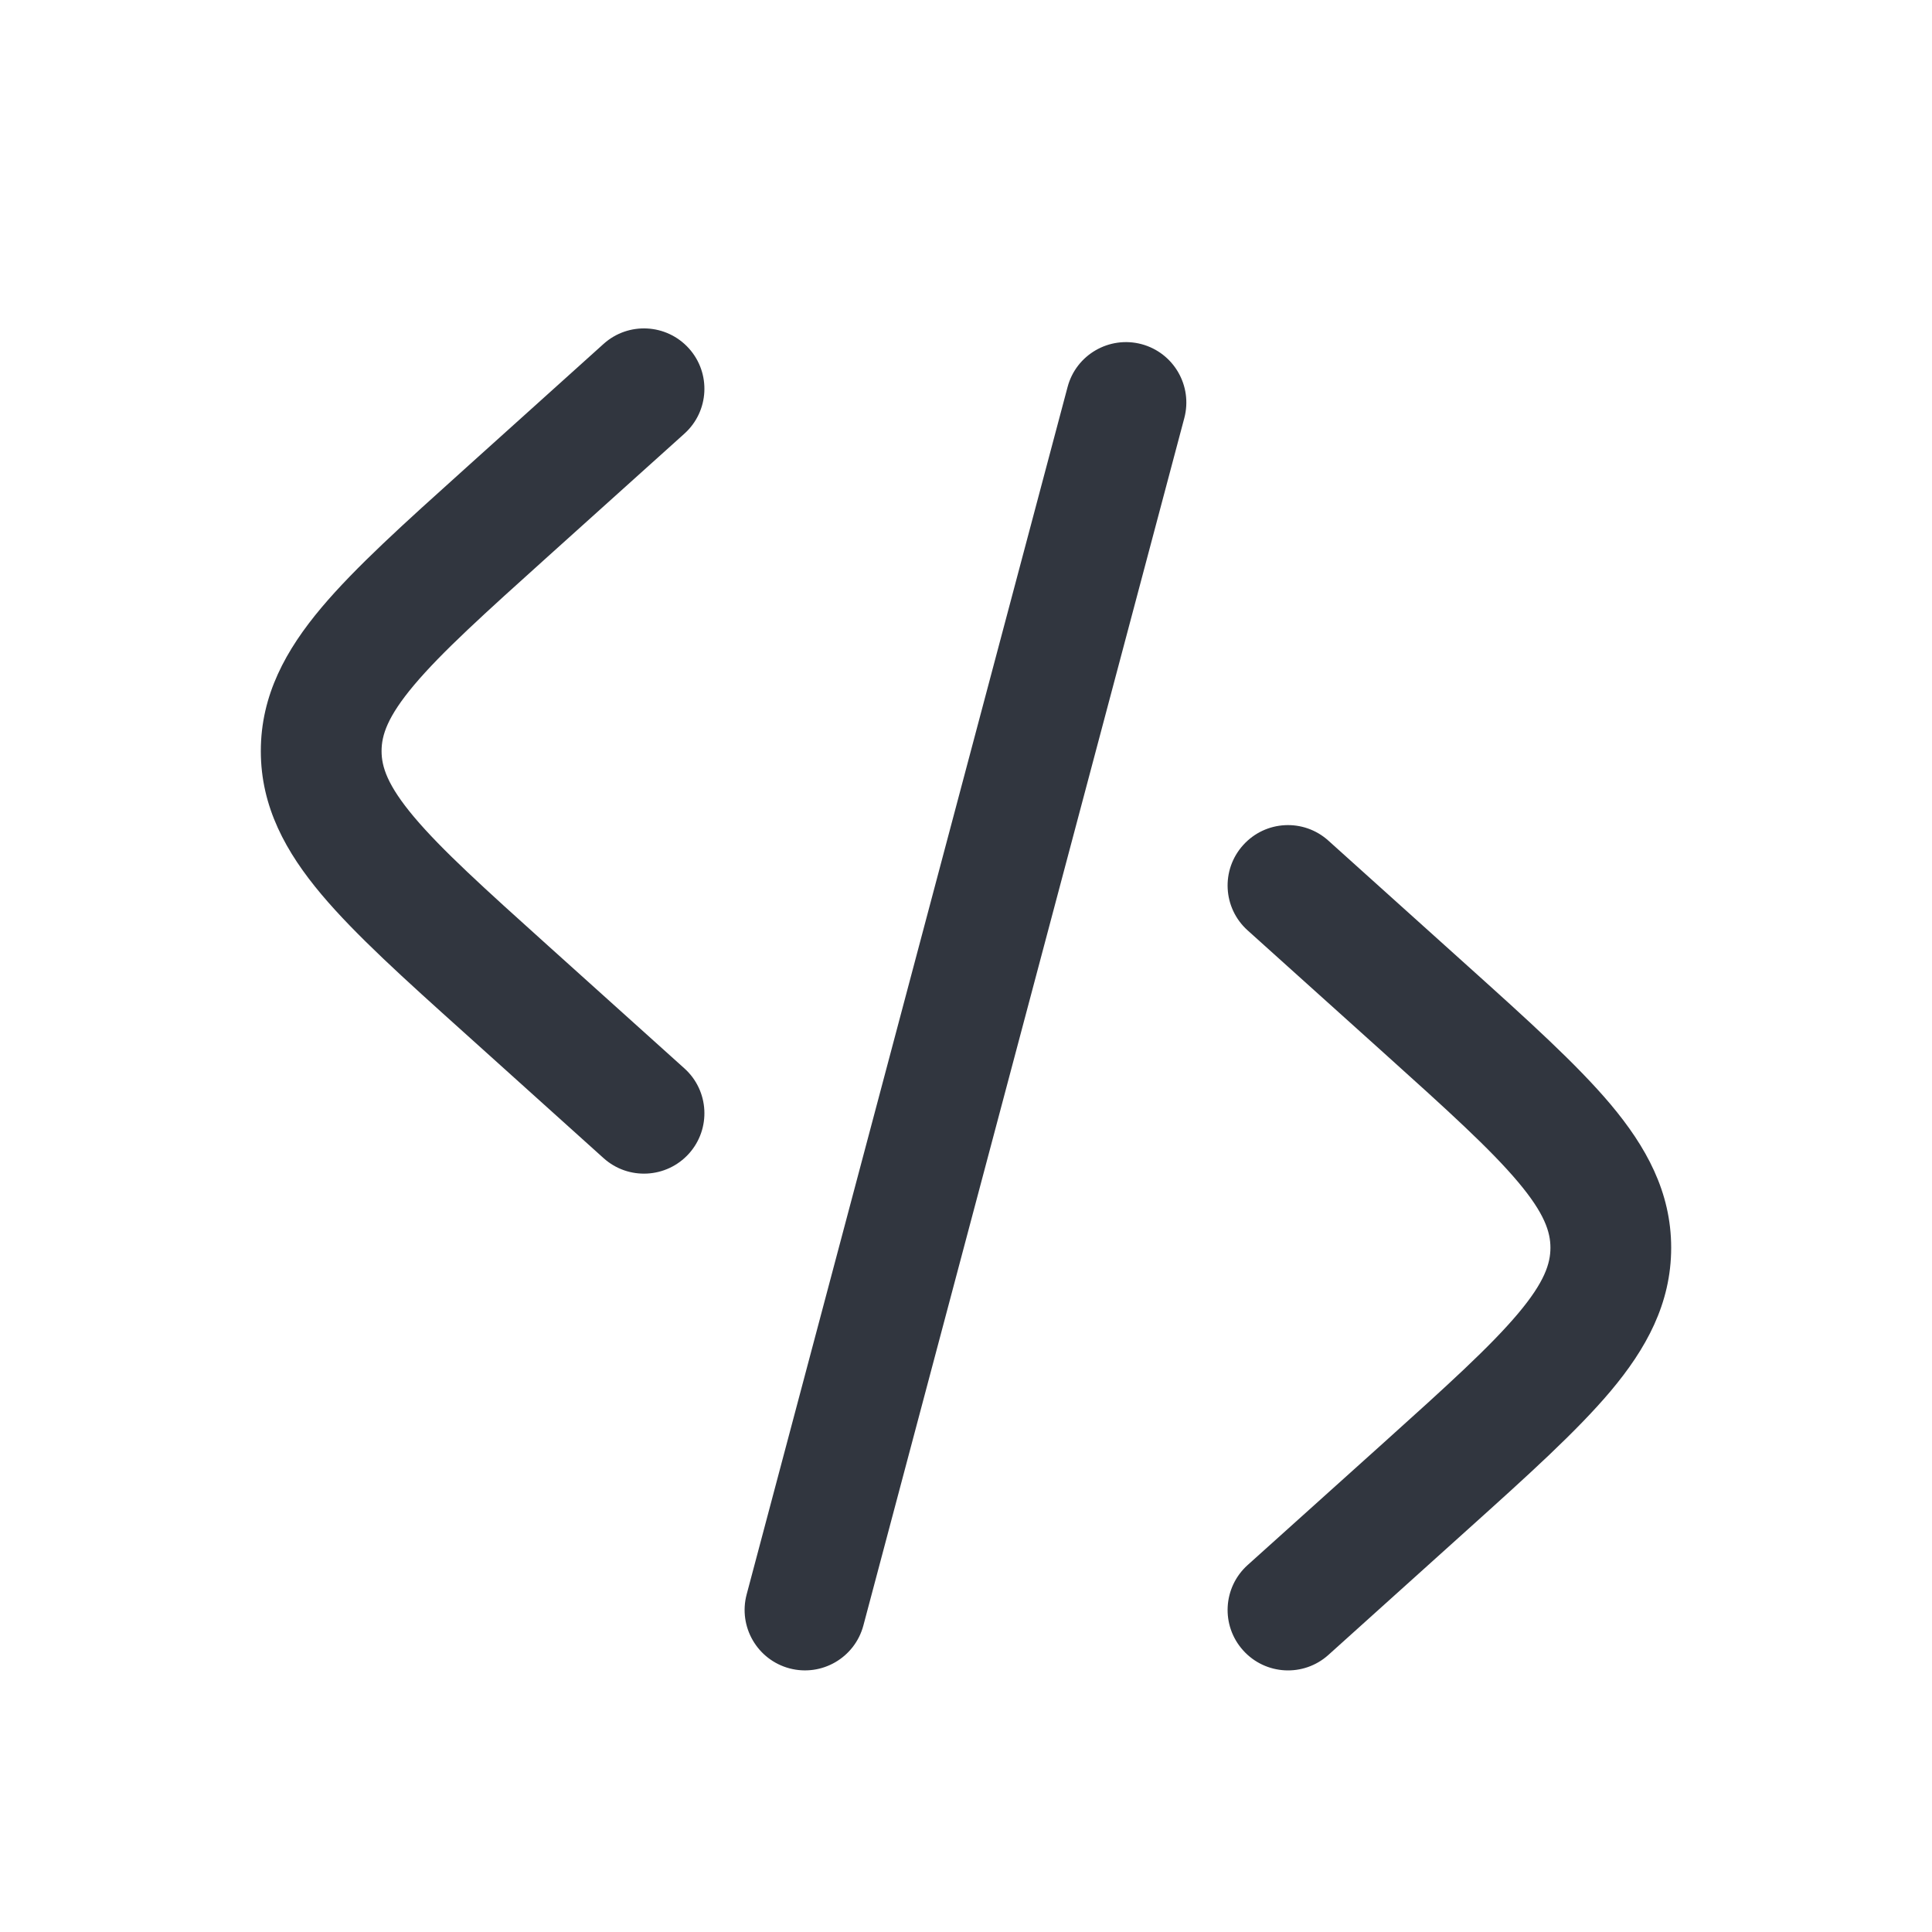
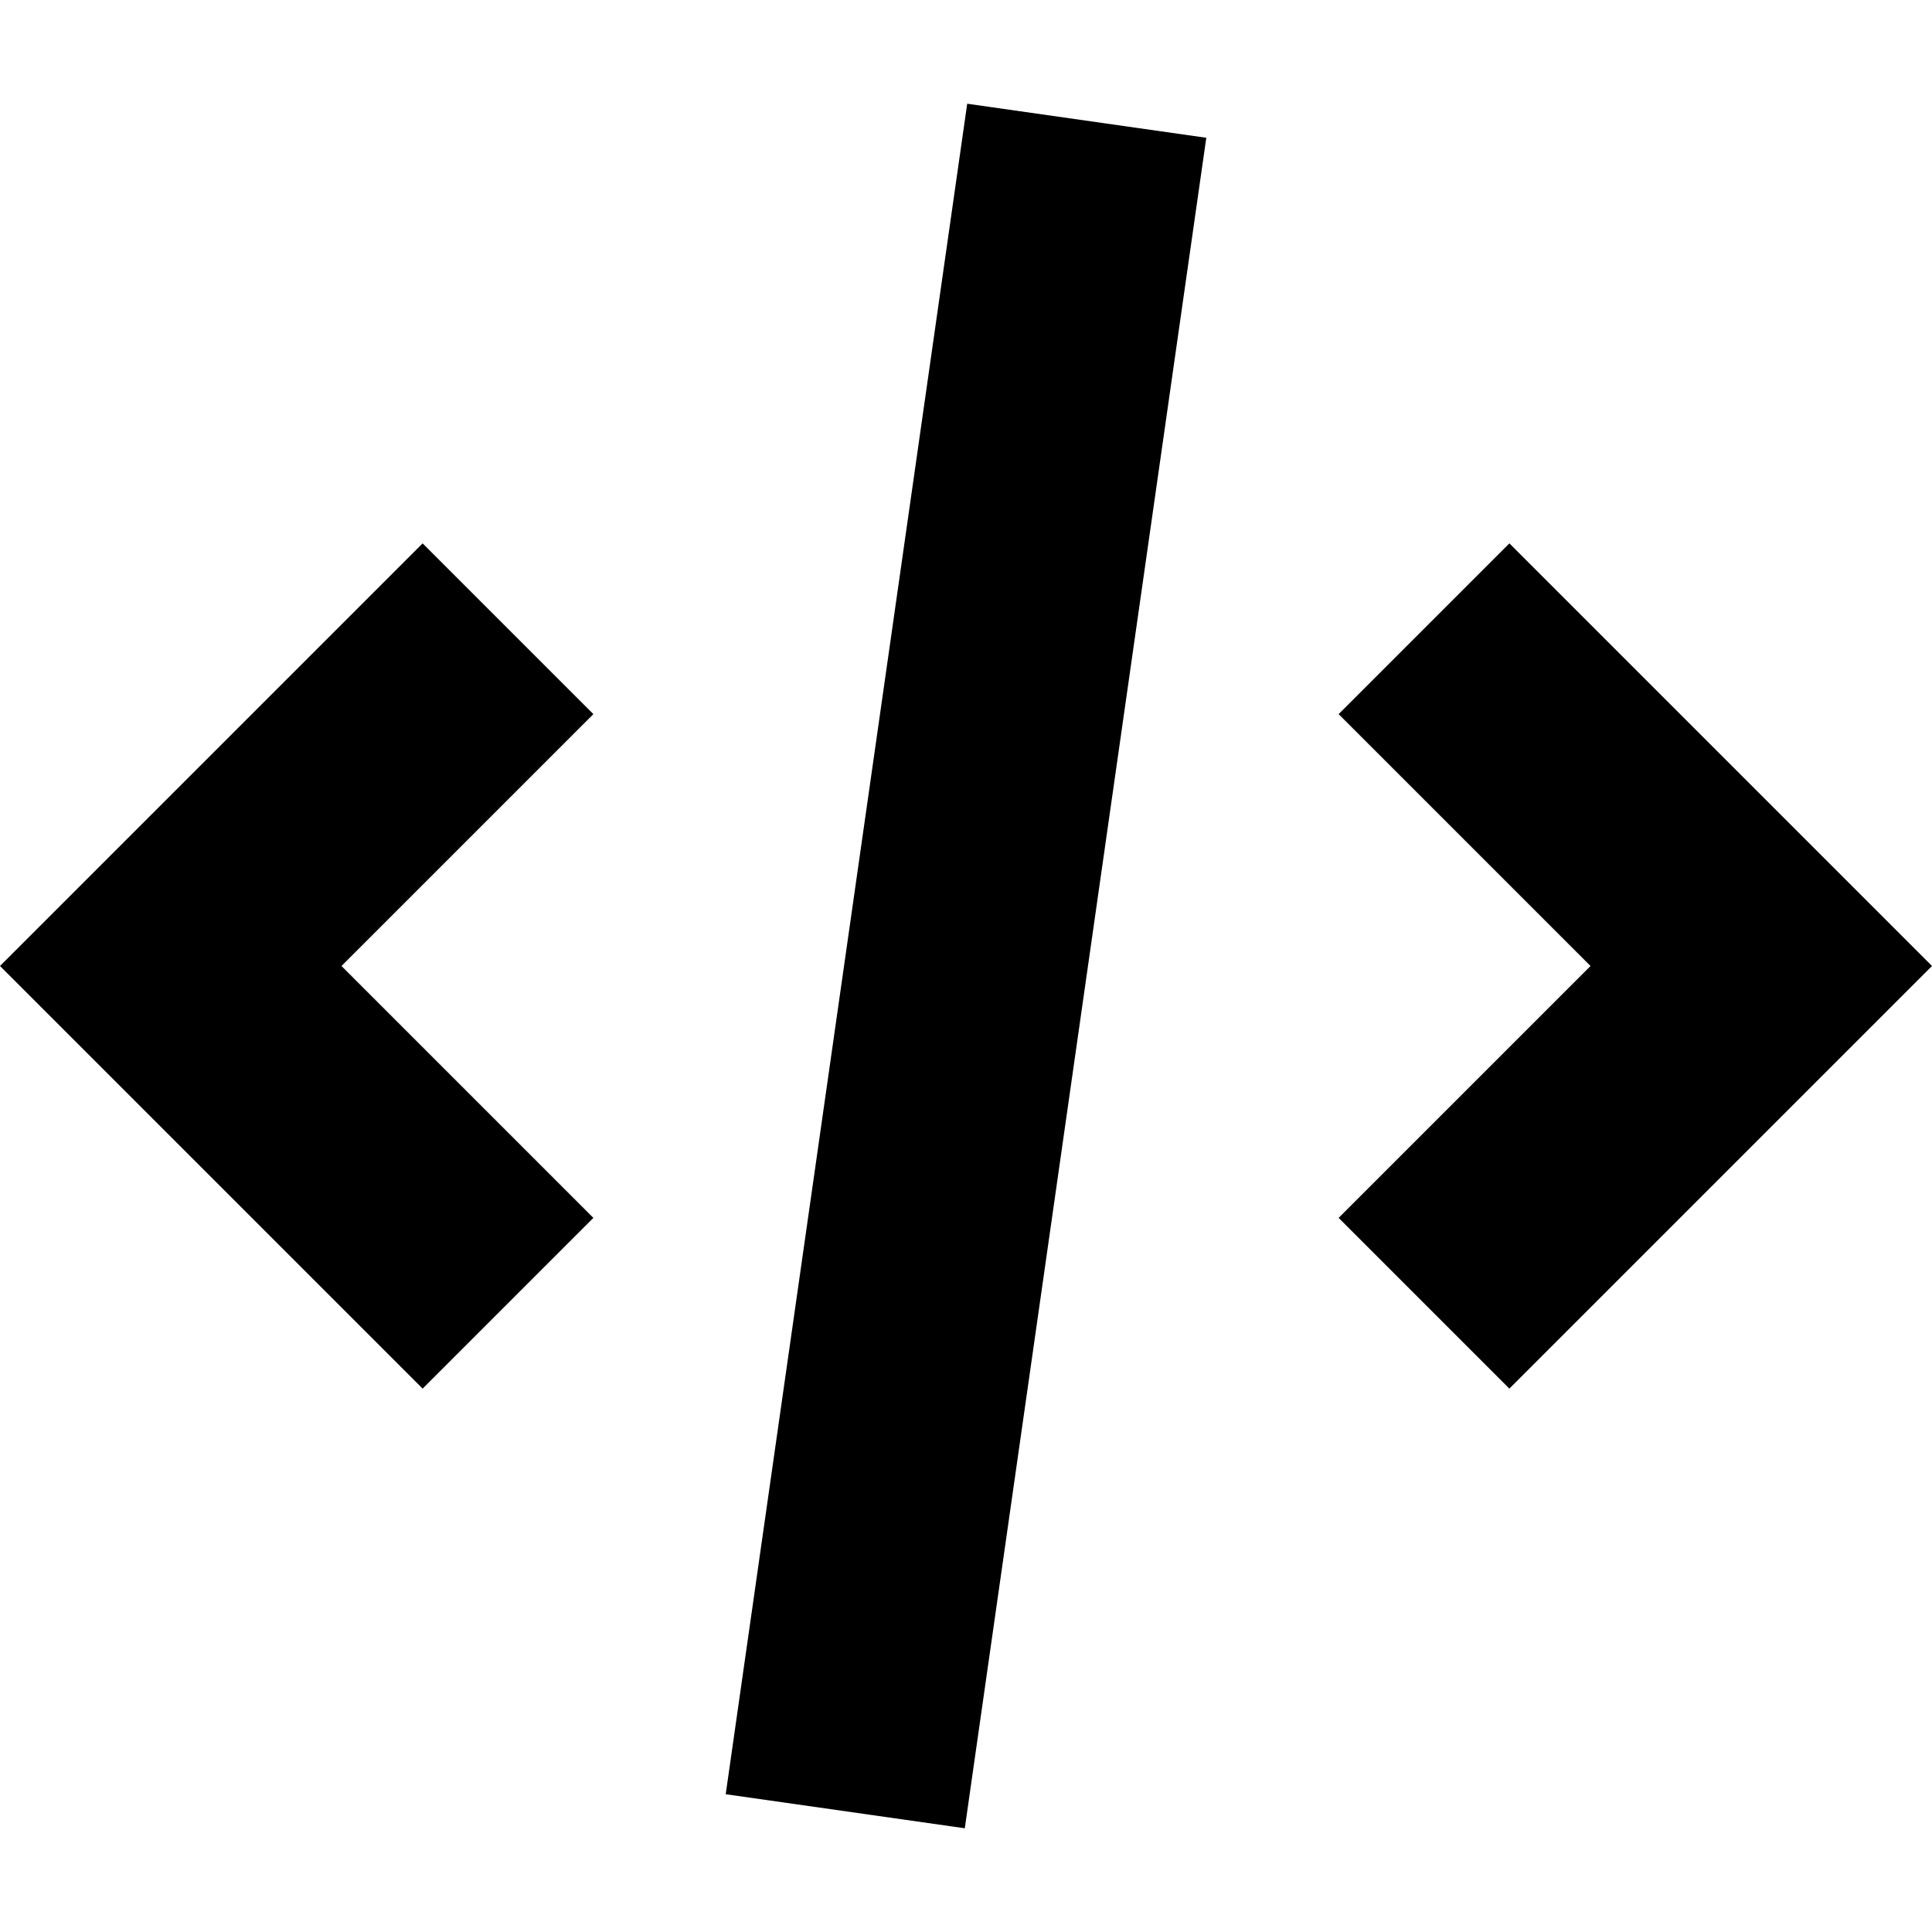
- <svg xmlns="http://www.w3.org/2000/svg" width="800px" height="800px" viewBox="0 0 24 24" fill="none">
-   <style>
-   path { fill: #31363F; }
-   @media (prefers-color-scheme: dark) {
-     path { fill: #E2DFD0; }
-   }
- </style>
-   <path fill-rule="evenodd" clip-rule="evenodd" d="M8.558 4.328C8.835 4.636 8.81 5.11 8.502 5.387L6.805 6.914C6.017 7.623 5.486 8.103 5.142 8.512C4.812 8.905 4.74 9.134 4.74 9.33C4.74 9.525 4.812 9.754 5.142 10.147C5.486 10.556 6.017 11.036 6.805 11.745L8.502 13.272C8.81 13.549 8.835 14.023 8.558 14.331C8.28 14.639 7.806 14.664 7.498 14.387L5.761 12.823C5.024 12.161 4.414 11.611 3.994 11.112C3.553 10.588 3.24 10.025 3.24 9.33C3.24 8.634 3.553 8.071 3.994 7.547C4.414 7.048 5.024 6.499 5.761 5.836C5.774 5.824 5.788 5.811 5.802 5.799L7.498 4.272C7.806 3.995 8.28 4.02 8.558 4.328ZM14.18 4.275C14.58 4.382 14.818 4.792 14.712 5.193L10.725 20.193C10.618 20.593 10.208 20.831 9.807 20.725C9.407 20.618 9.169 20.208 9.275 19.807L13.262 4.807C13.368 4.407 13.779 4.169 14.18 4.275ZM15.443 10.498C15.72 10.19 16.194 10.165 16.502 10.443L18.239 12.006C18.976 12.669 19.586 13.219 20.006 13.717C20.447 14.242 20.76 14.805 20.76 15.5C20.76 16.195 20.447 16.759 20.006 17.283C19.586 17.781 18.976 18.331 18.239 18.994L16.502 20.558C16.194 20.835 15.72 20.81 15.443 20.502C15.165 20.194 15.19 19.72 15.498 19.442L17.195 17.916C17.983 17.207 18.514 16.726 18.858 16.317C19.188 15.925 19.26 15.695 19.26 15.5C19.26 15.305 19.188 15.075 18.858 14.683C18.514 14.274 17.983 13.793 17.195 13.084L15.498 11.557C15.19 11.28 15.165 10.806 15.443 10.498Z" />
+ <svg xmlns="http://www.w3.org/2000/svg" width="800px" height="800px" viewBox="0 0 16 16" fill="none">
+   <path d="M8.01 0.859L6.01 14.859L7.99 15.141L9.99 1.141L8.01 0.859Z" fill="#000000" />
+   <path d="M12.5 11.5L11.086 10.086L13.172 8L11.086 5.914L12.5 4.5L16 8L12.5 11.5Z" fill="#000000" />
+   <path d="M2.828 8L4.914 10.086L3.5 11.5L0 8L3.5 4.5L4.914 5.914L2.828 8Z" fill="#000000" />
</svg>
